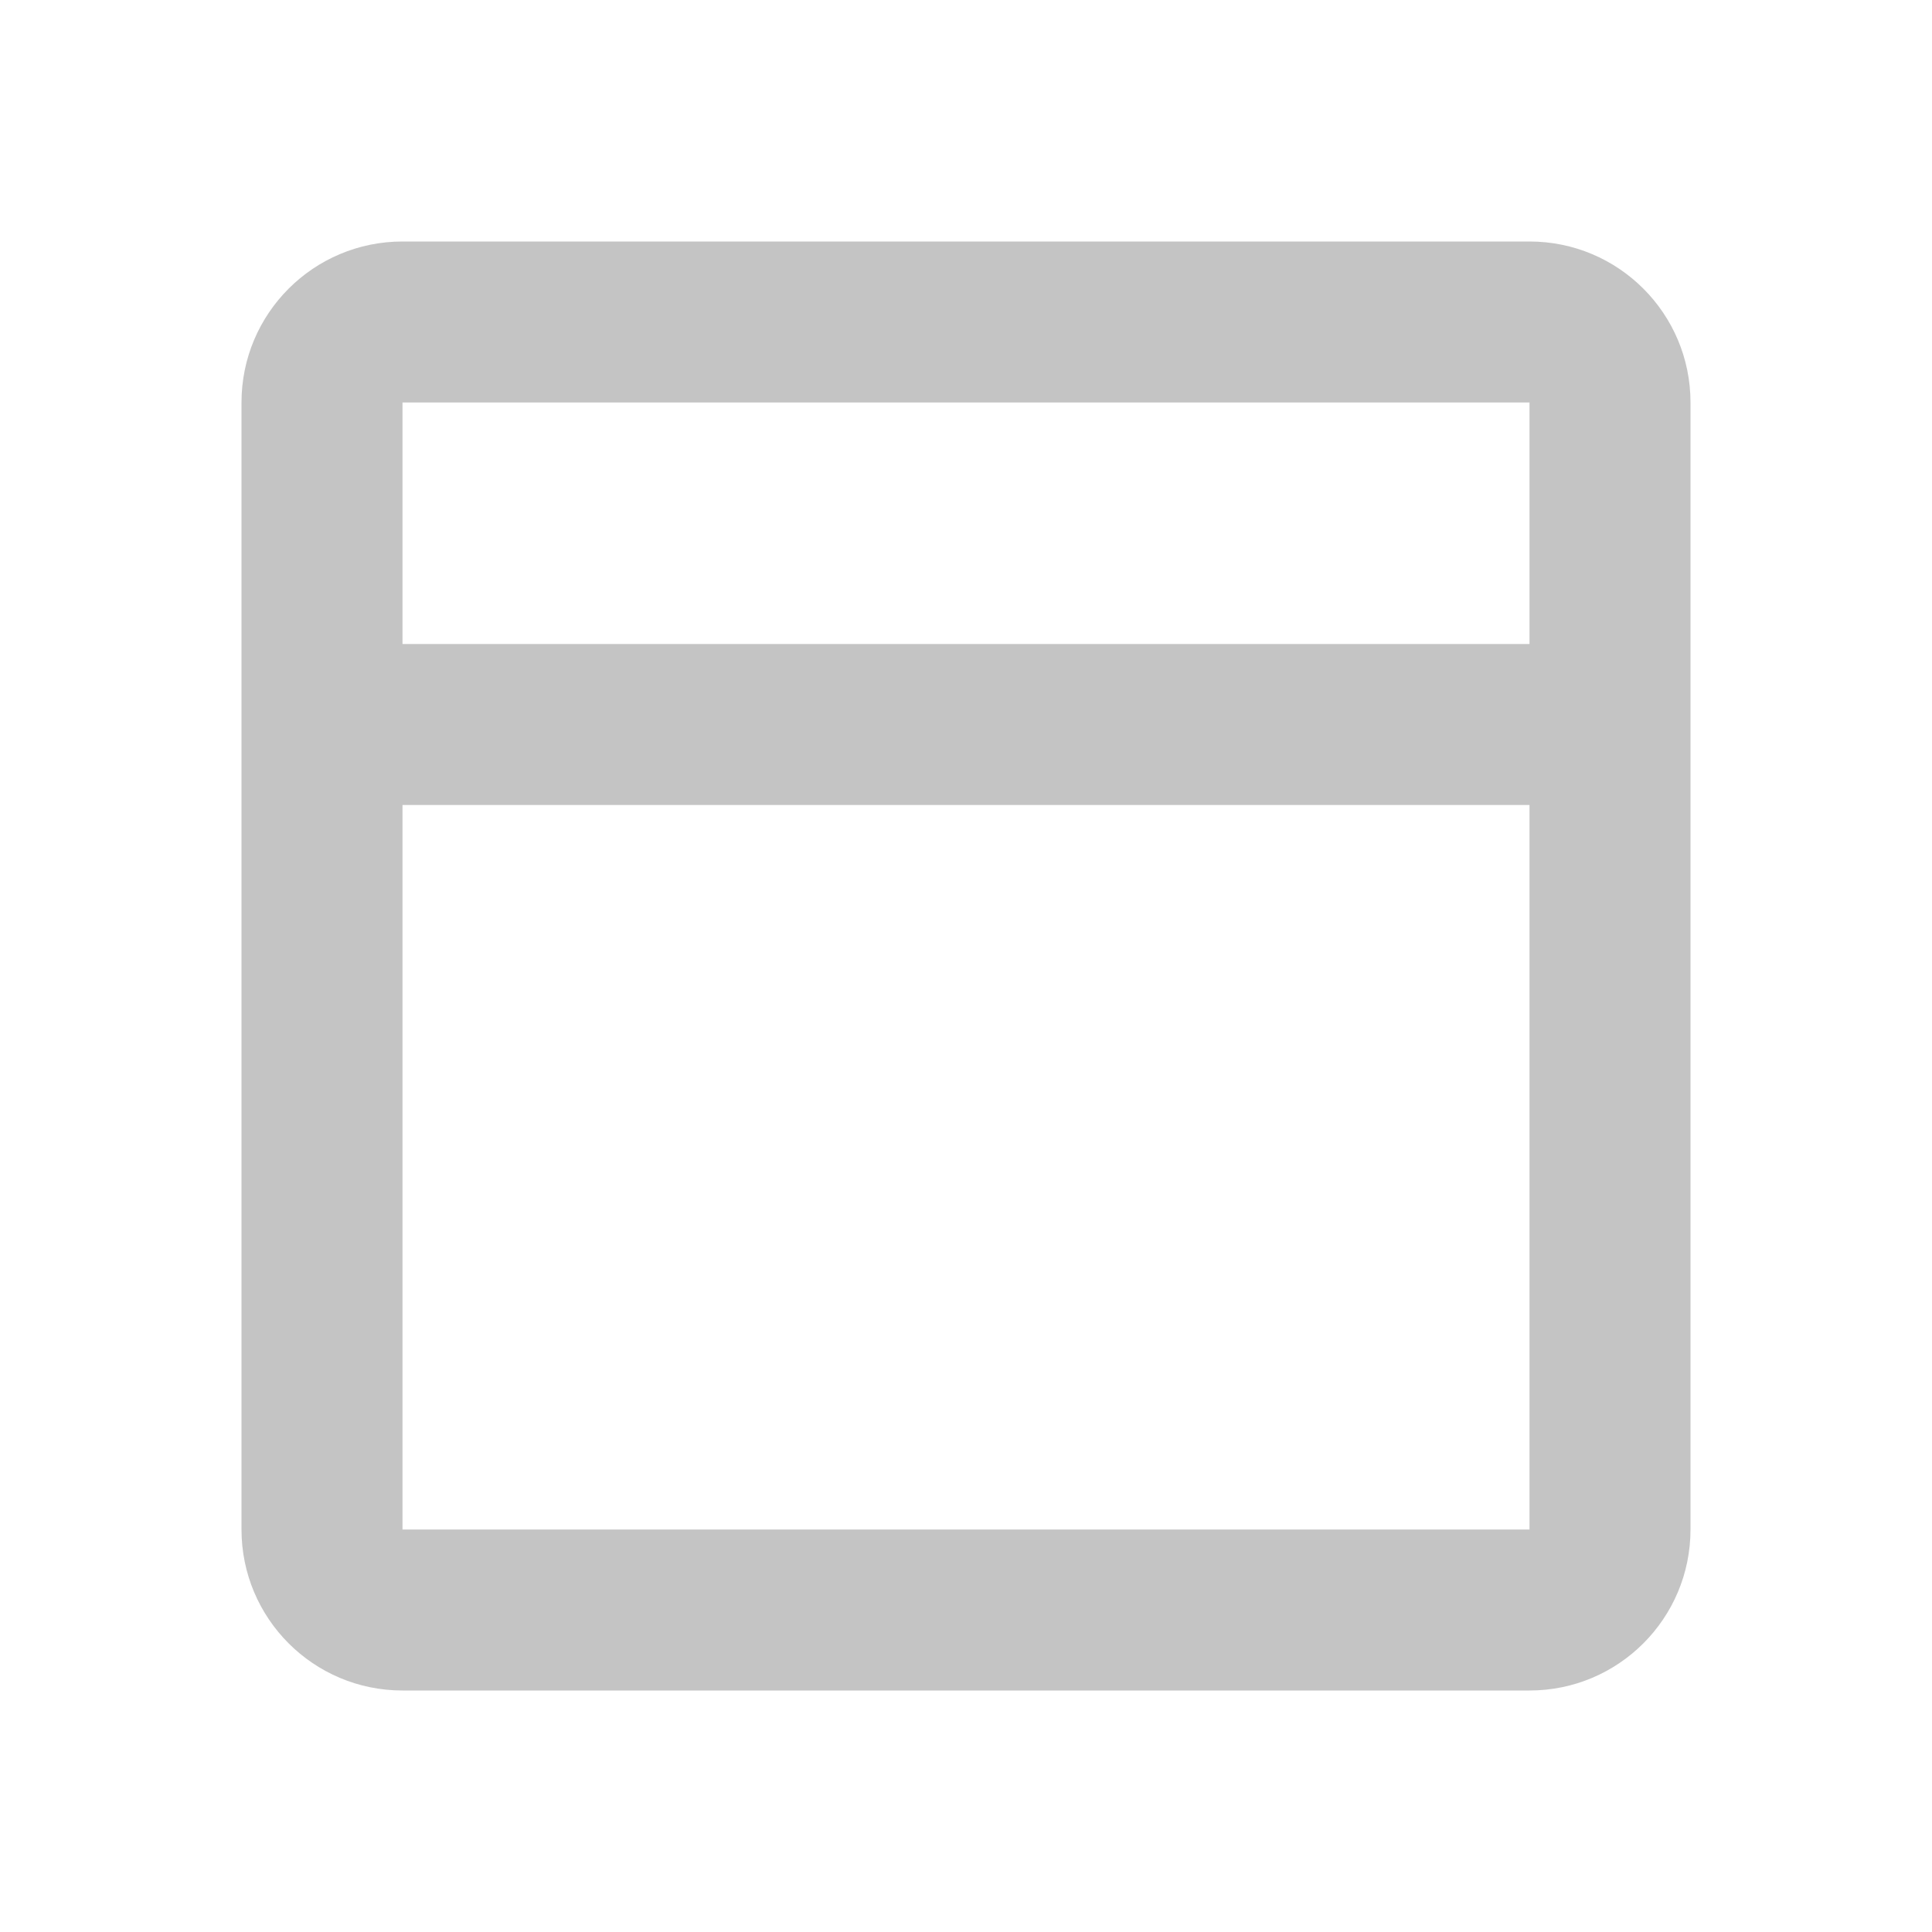
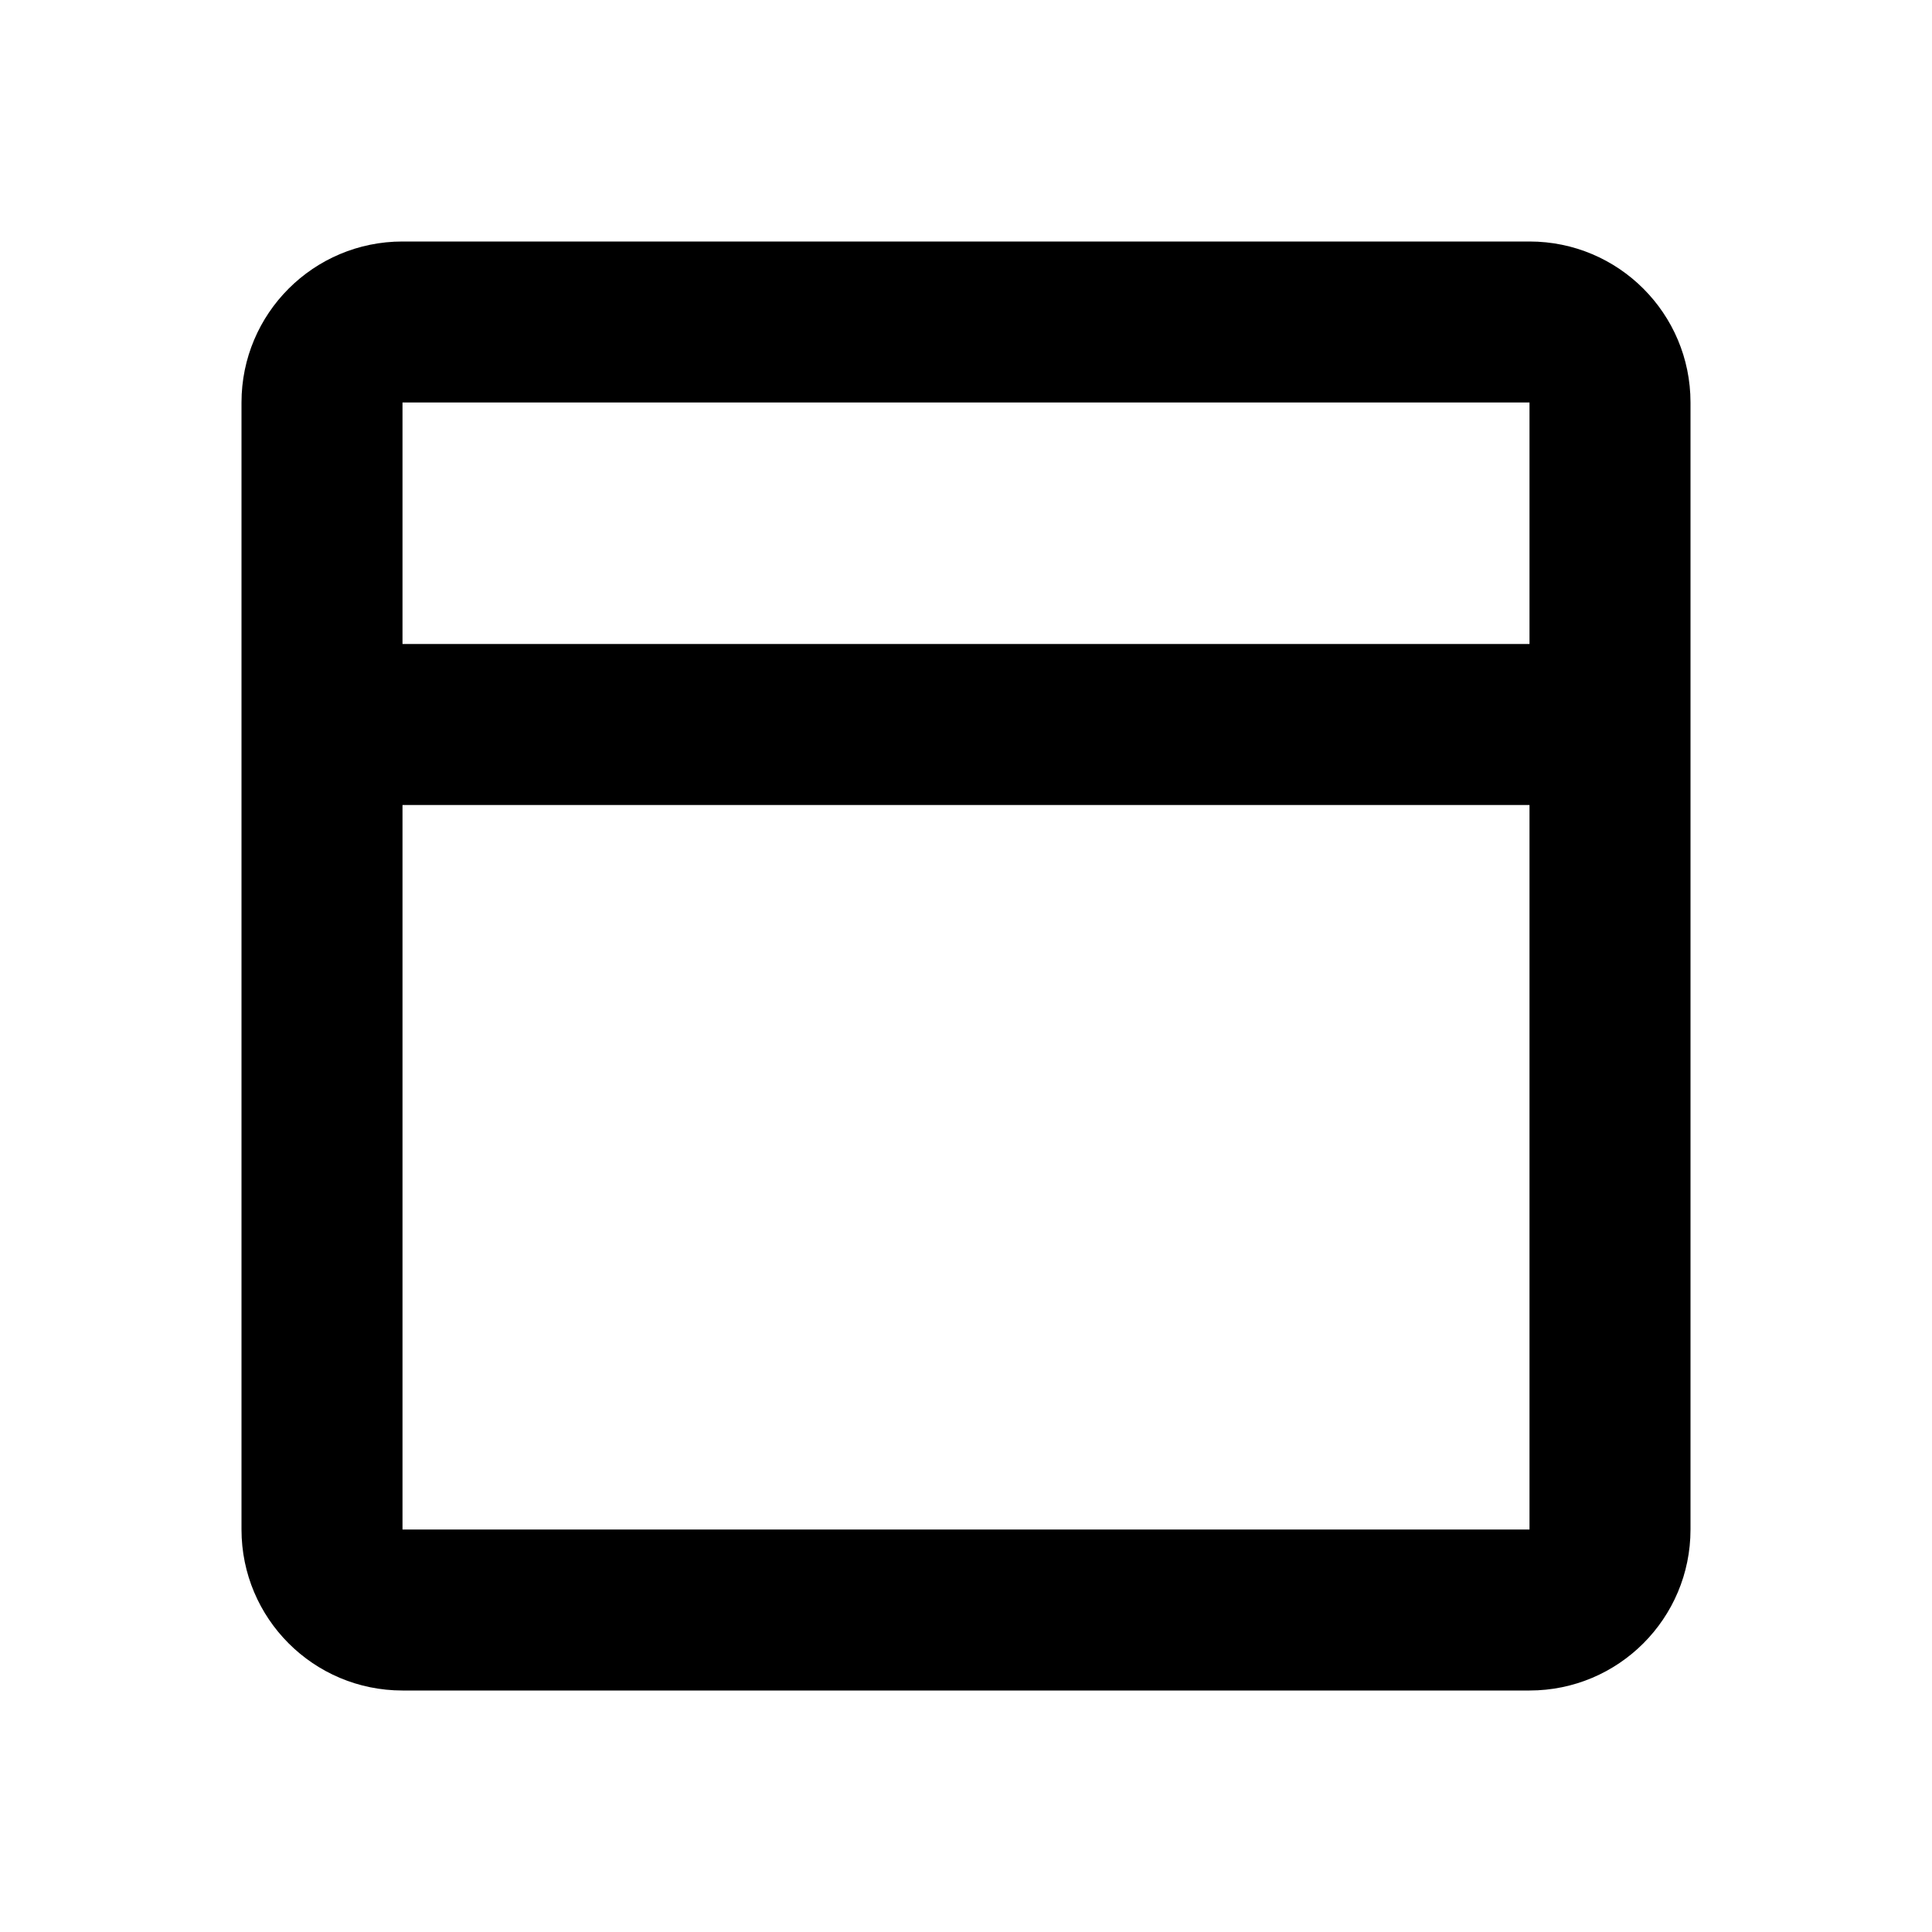
<svg xmlns="http://www.w3.org/2000/svg" width="24" height="24" viewBox="0 0 24 24" fill="none">
-   <path fill-rule="evenodd" clip-rule="evenodd" d="M5 5H19V8H5V5ZM3 10V8V5C3 3.895 3.895 3 5 3H19C20.105 3 21 3.895 21 5V8V10V19C21 20.105 20.105 21 19 21H5C3.895 21 3 20.105 3 19V10ZM19 10V19H5L5 10H19Z" fill="#C4C4C4" />
+   <path fill-rule="evenodd" clip-rule="evenodd" d="M5 5H19V8H5V5ZM3 10V8V5C3 3.895 3.895 3 5 3H19C20.105 3 21 3.895 21 5V8V10V19C21 20.105 20.105 21 19 21H5C3.895 21 3 20.105 3 19V10ZM19 10V19H5L5 10H19Z" fill="currentColor" />
</svg>
